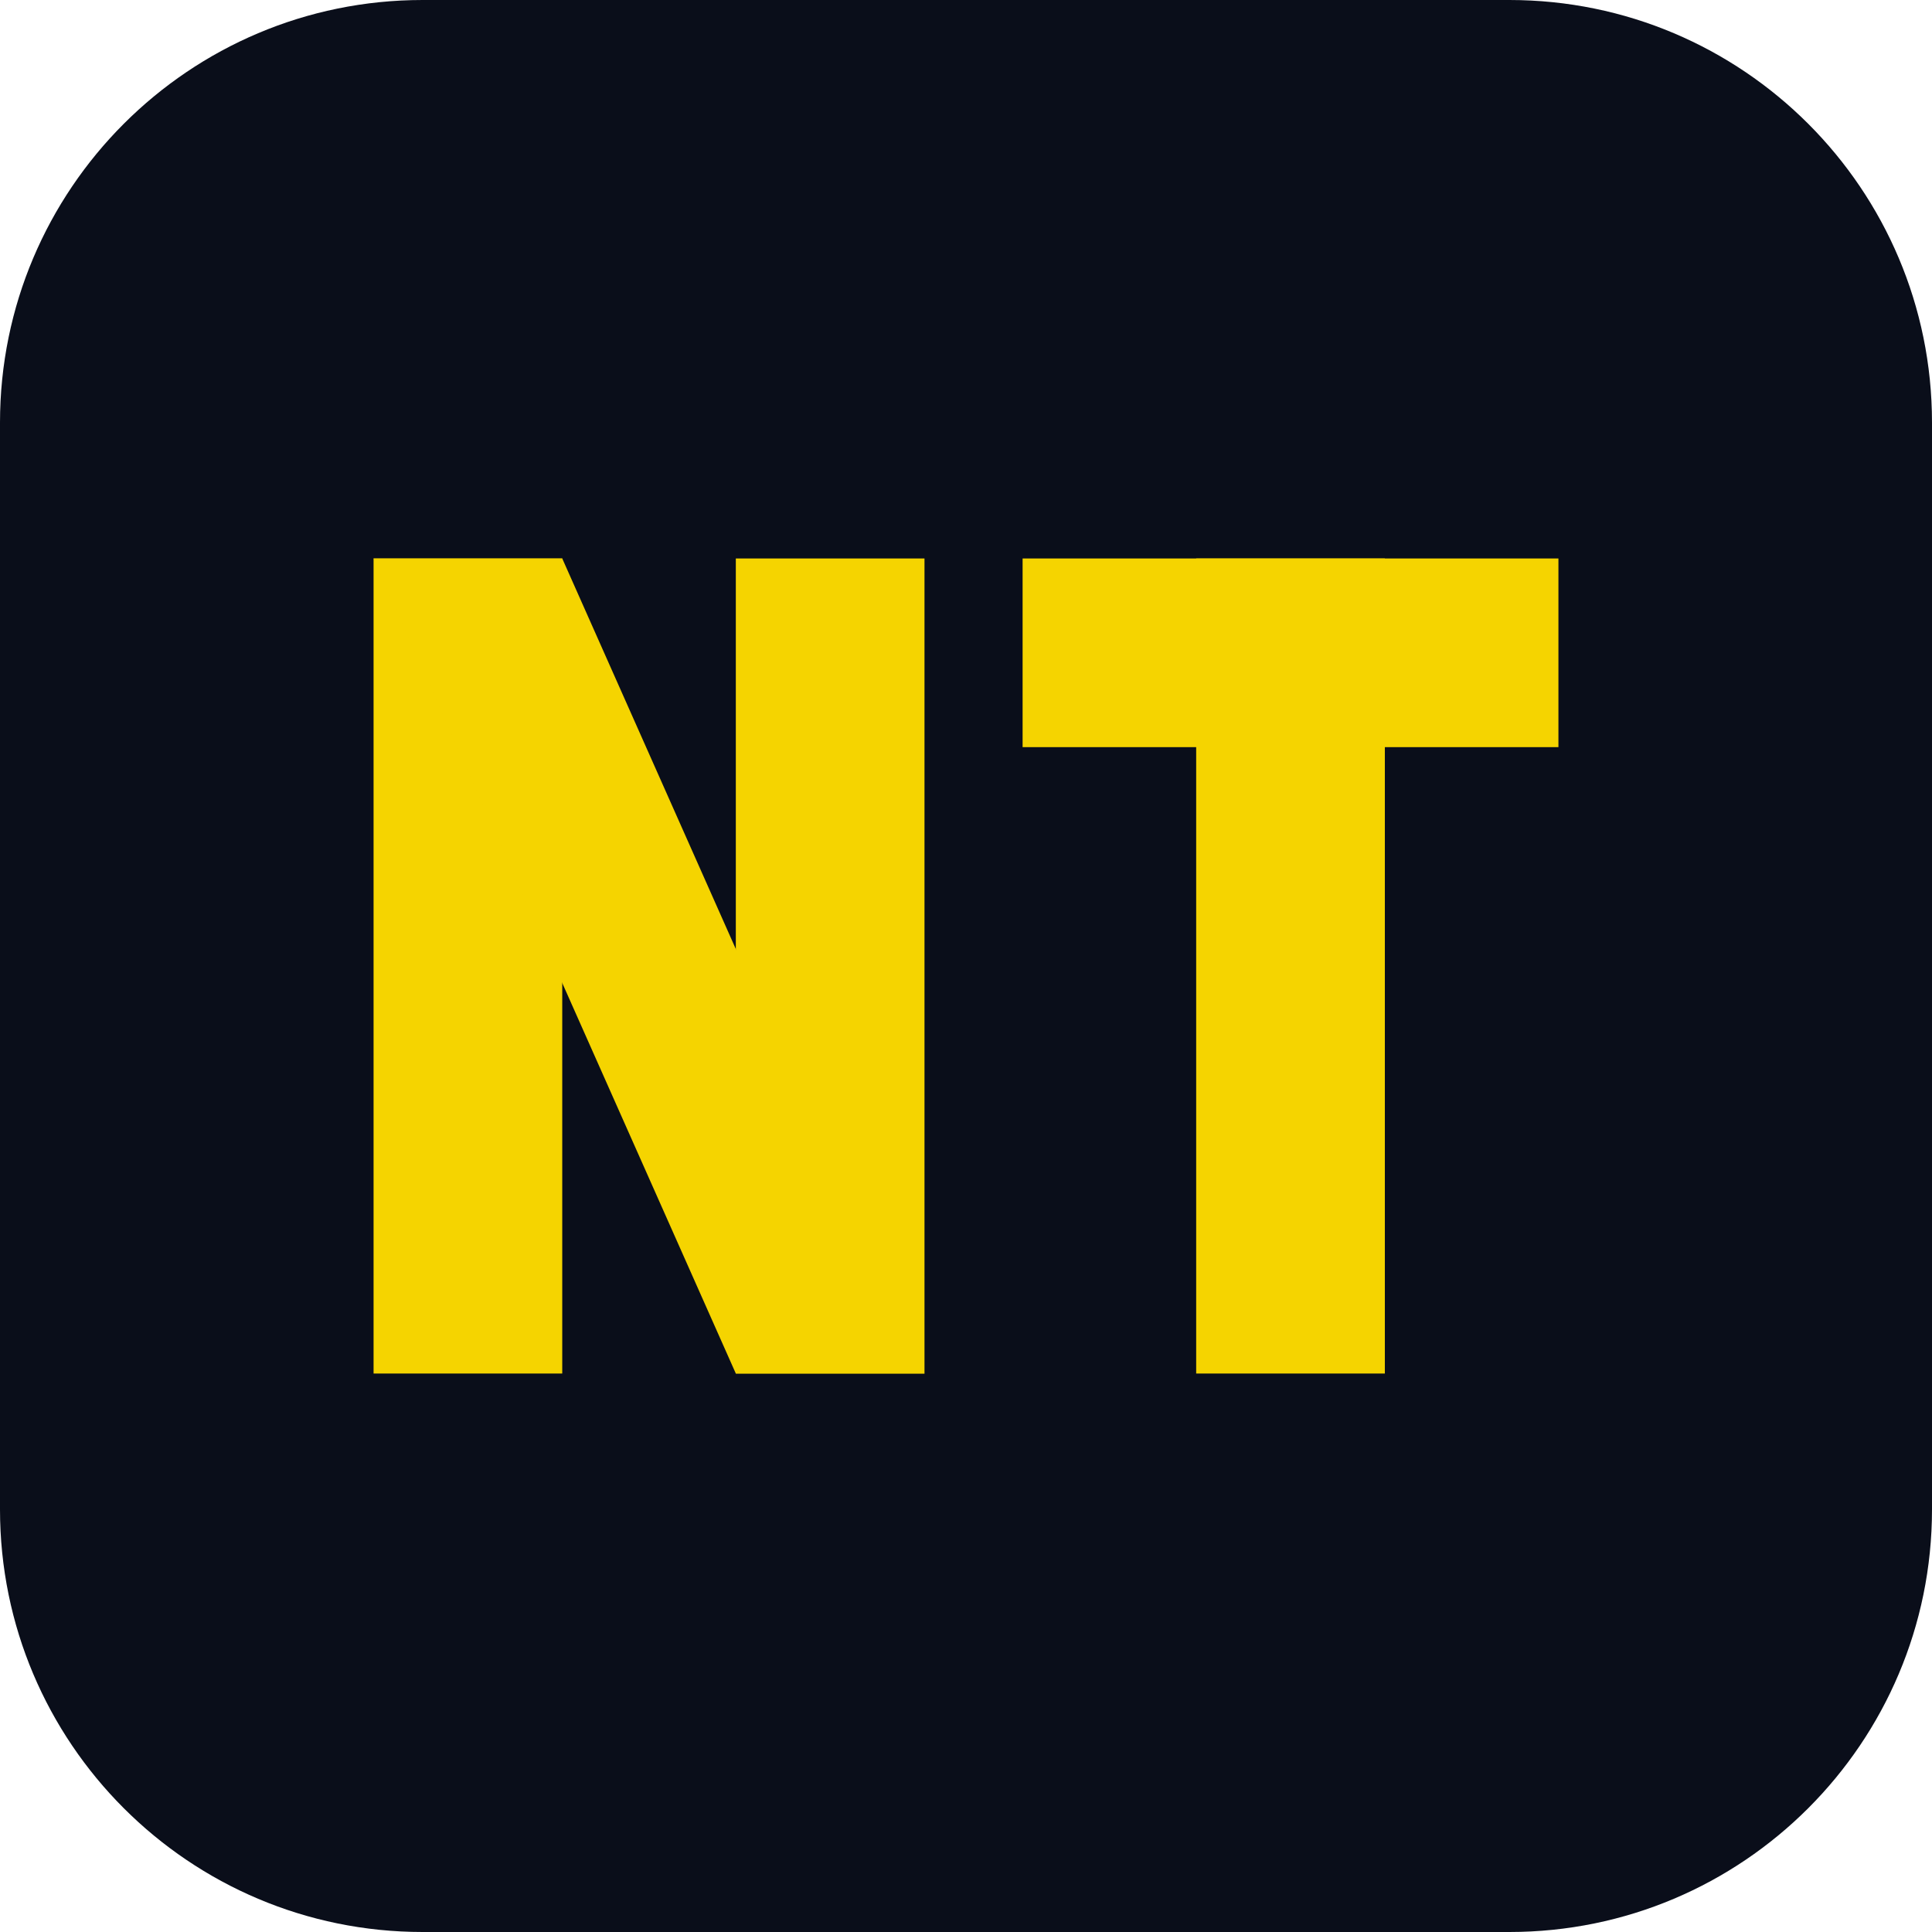
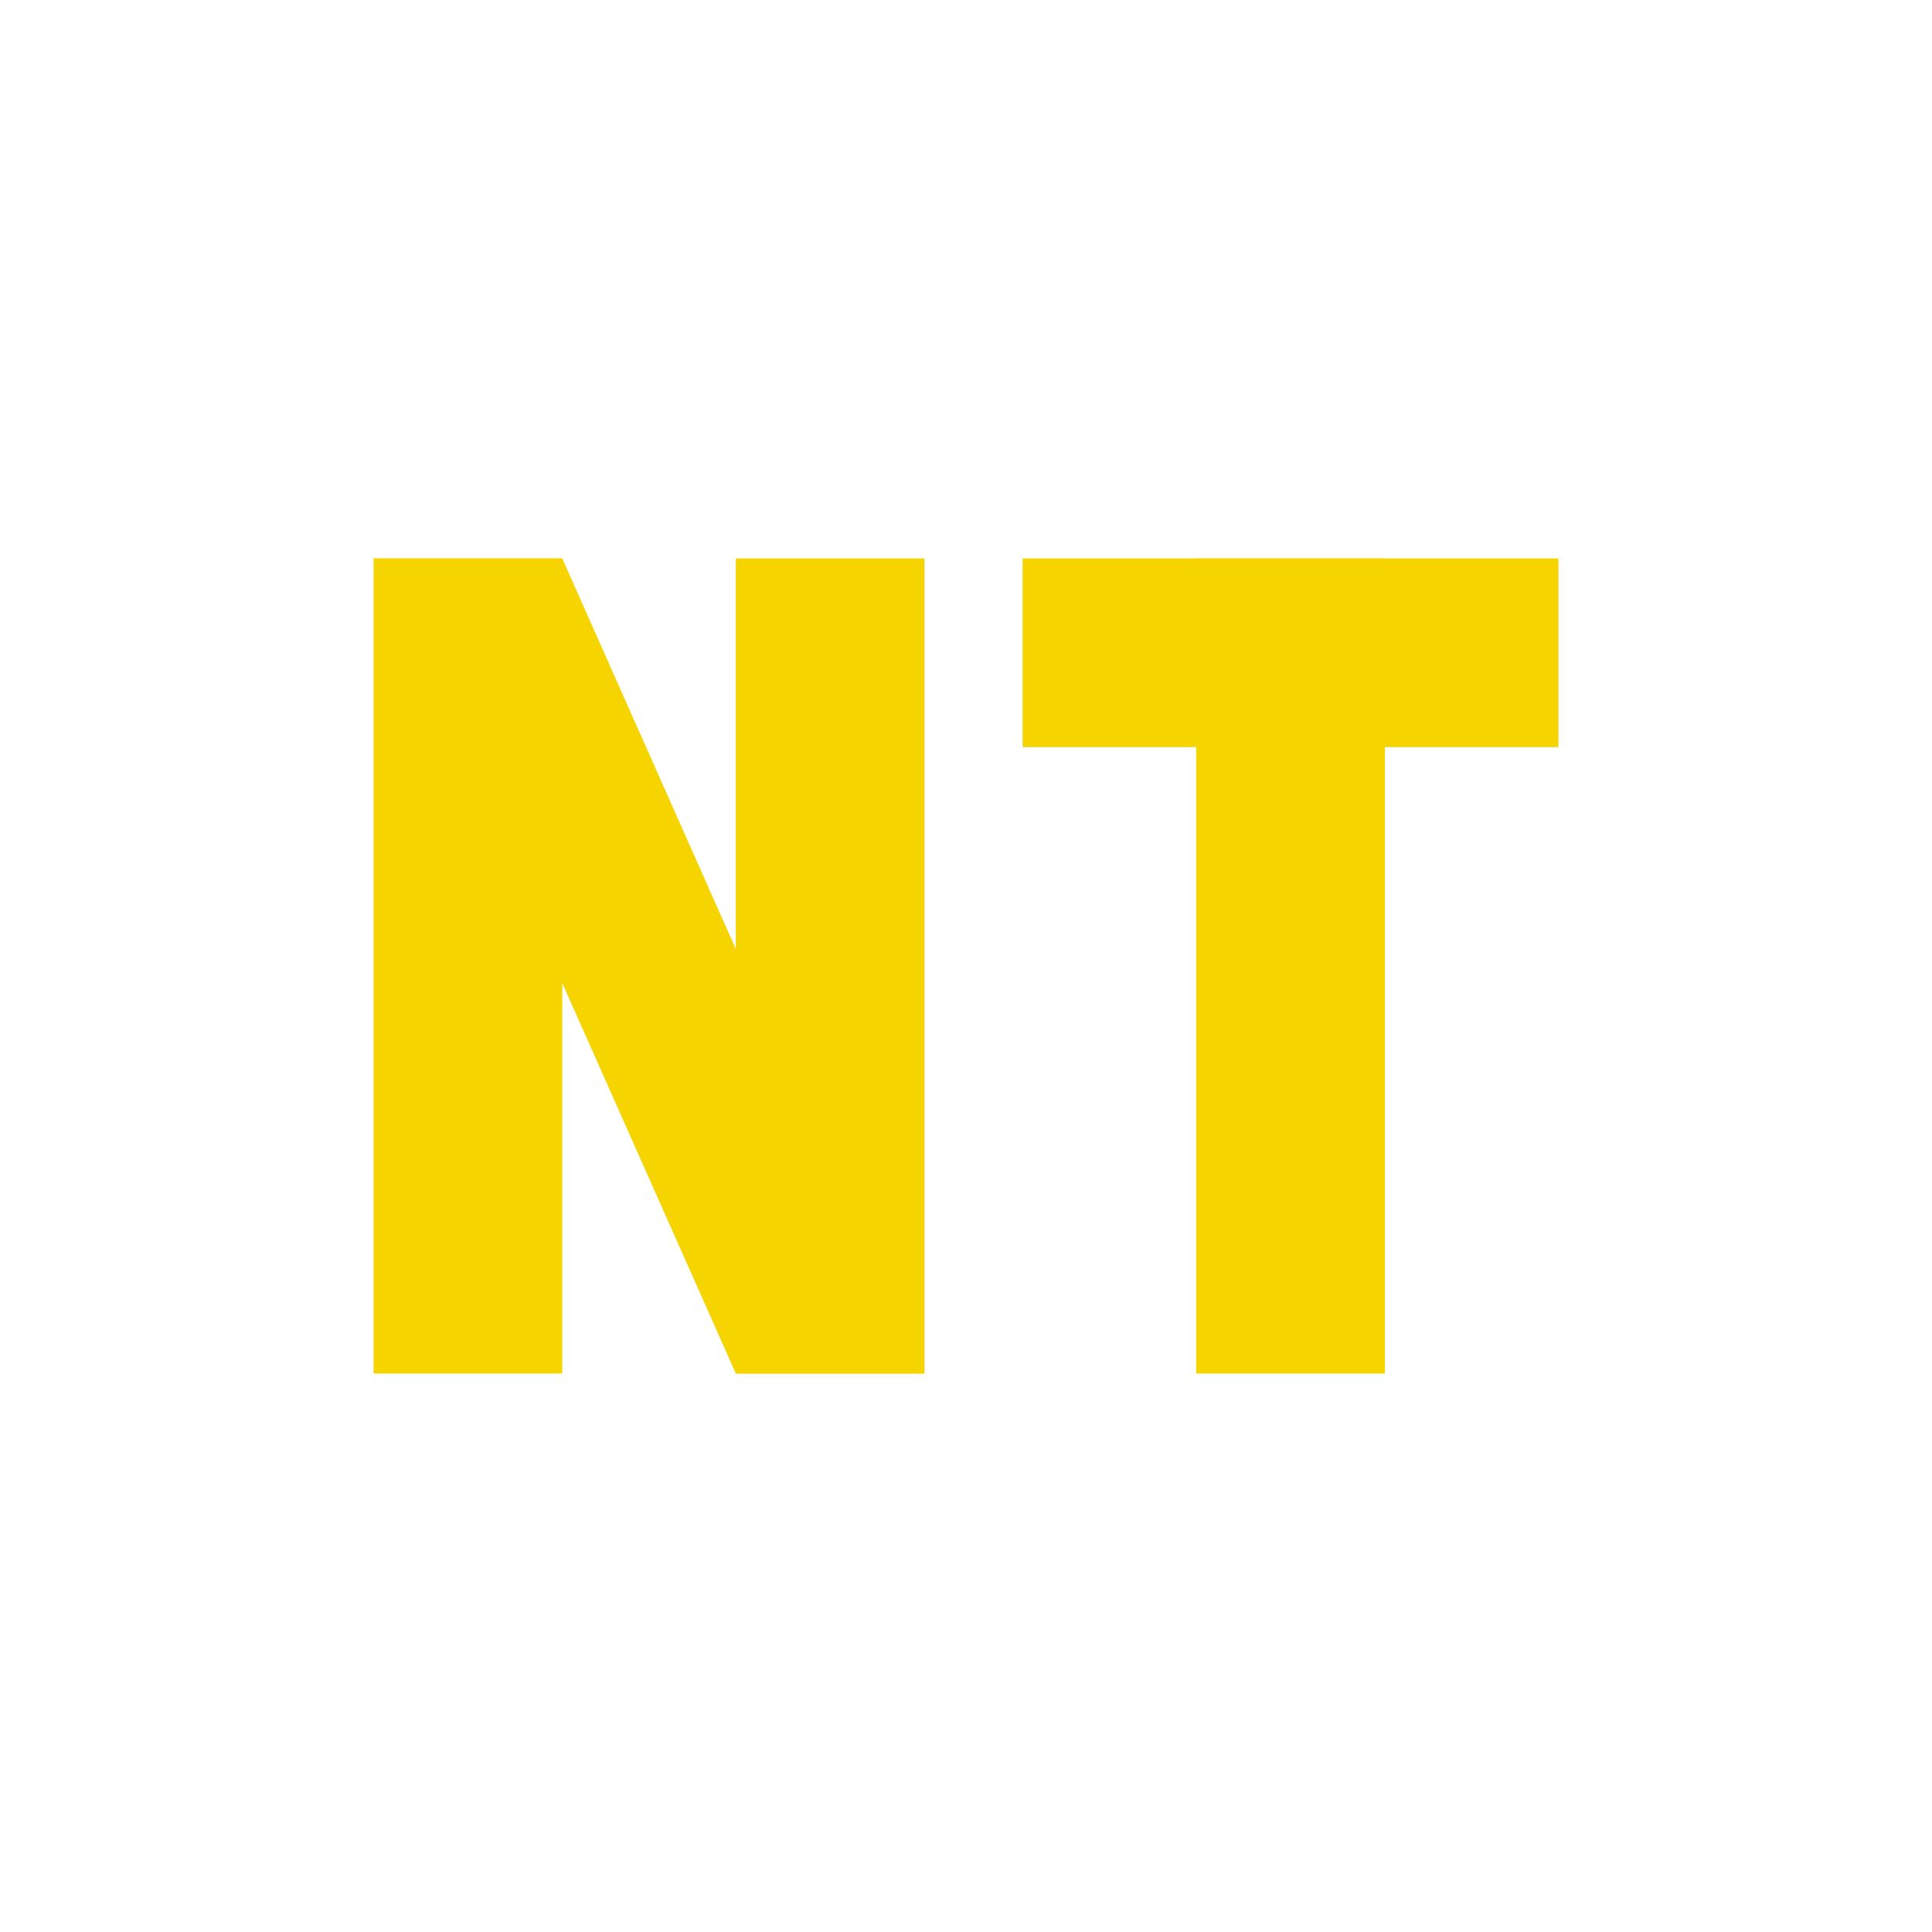
<svg xmlns="http://www.w3.org/2000/svg" viewBox="0 0 512 512" width="512" height="512">
-   <rect width="512" height="512" rx="112" fill="#0A0E1A" />
  <rect x="99" y="148" width="50" height="216" fill="#F5D400" />
  <rect x="195" y="148" width="50" height="216" fill="#F5D400" />
  <polygon points="99,148 149,148 245,364 195,364" fill="#F5D400" />
  <rect x="271" y="148" width="142" height="50" fill="#F5D400" />
  <rect x="317" y="148" width="50" height="216" fill="#F5D400" />
</svg>
